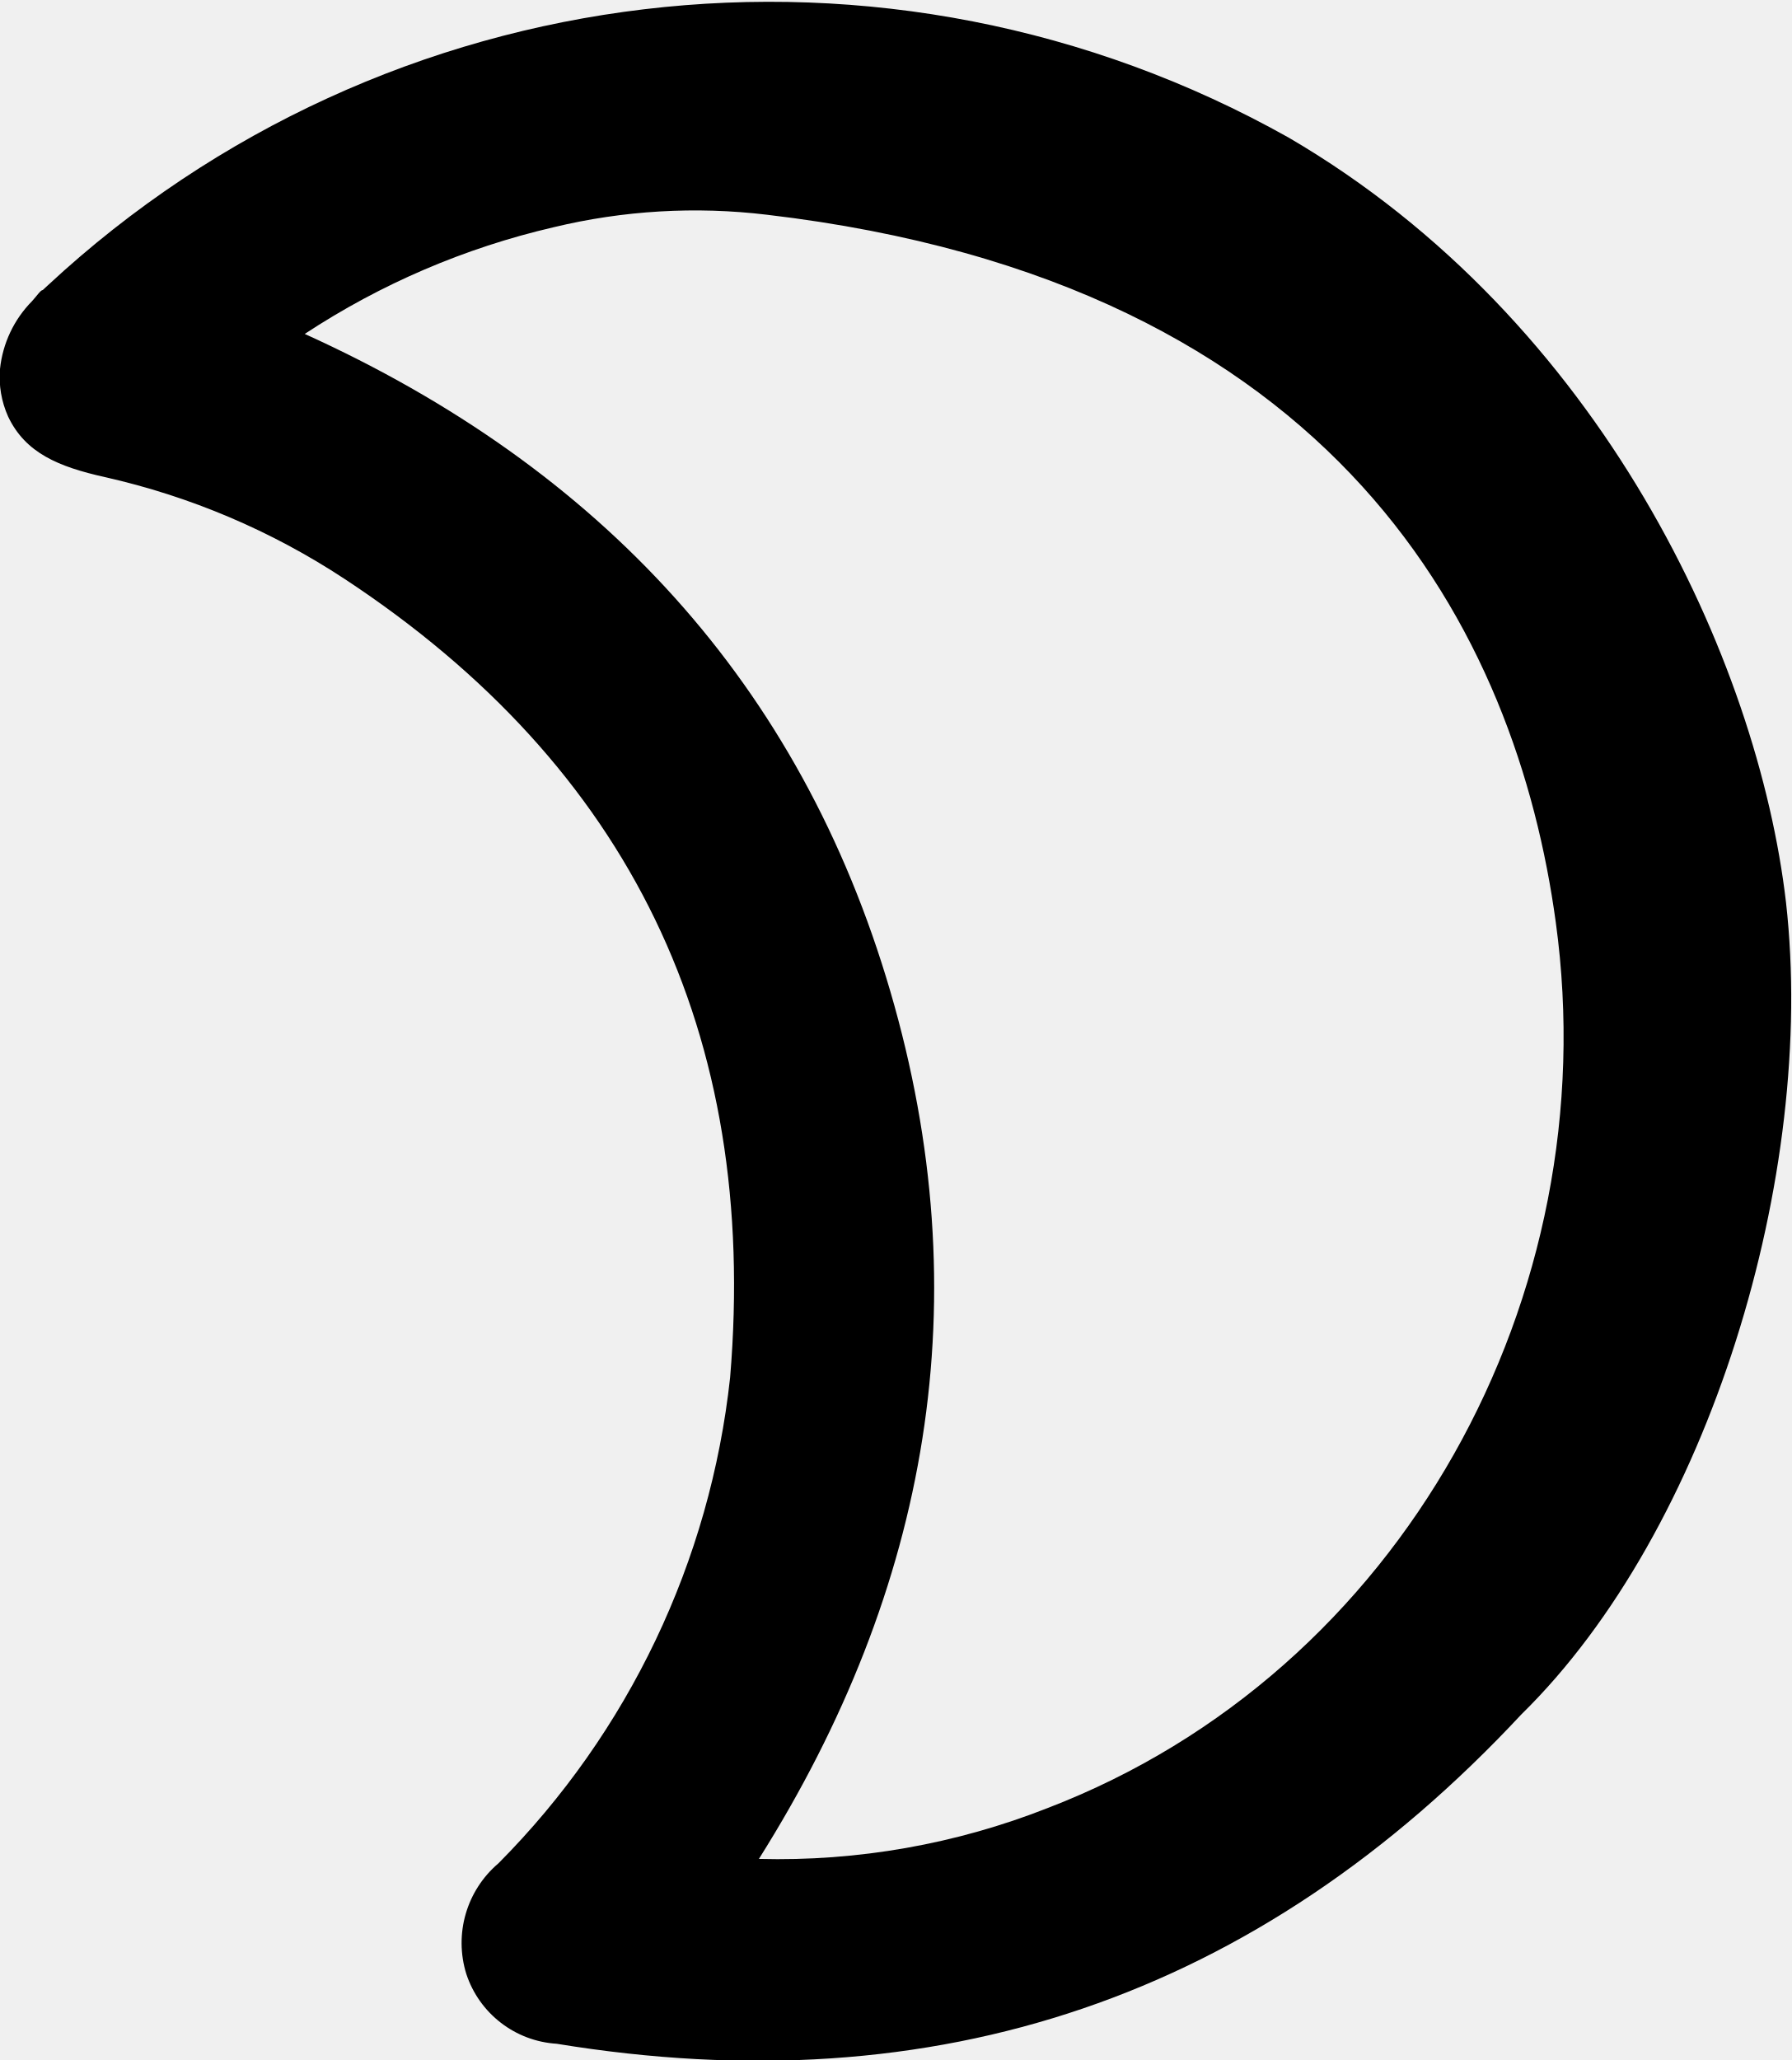
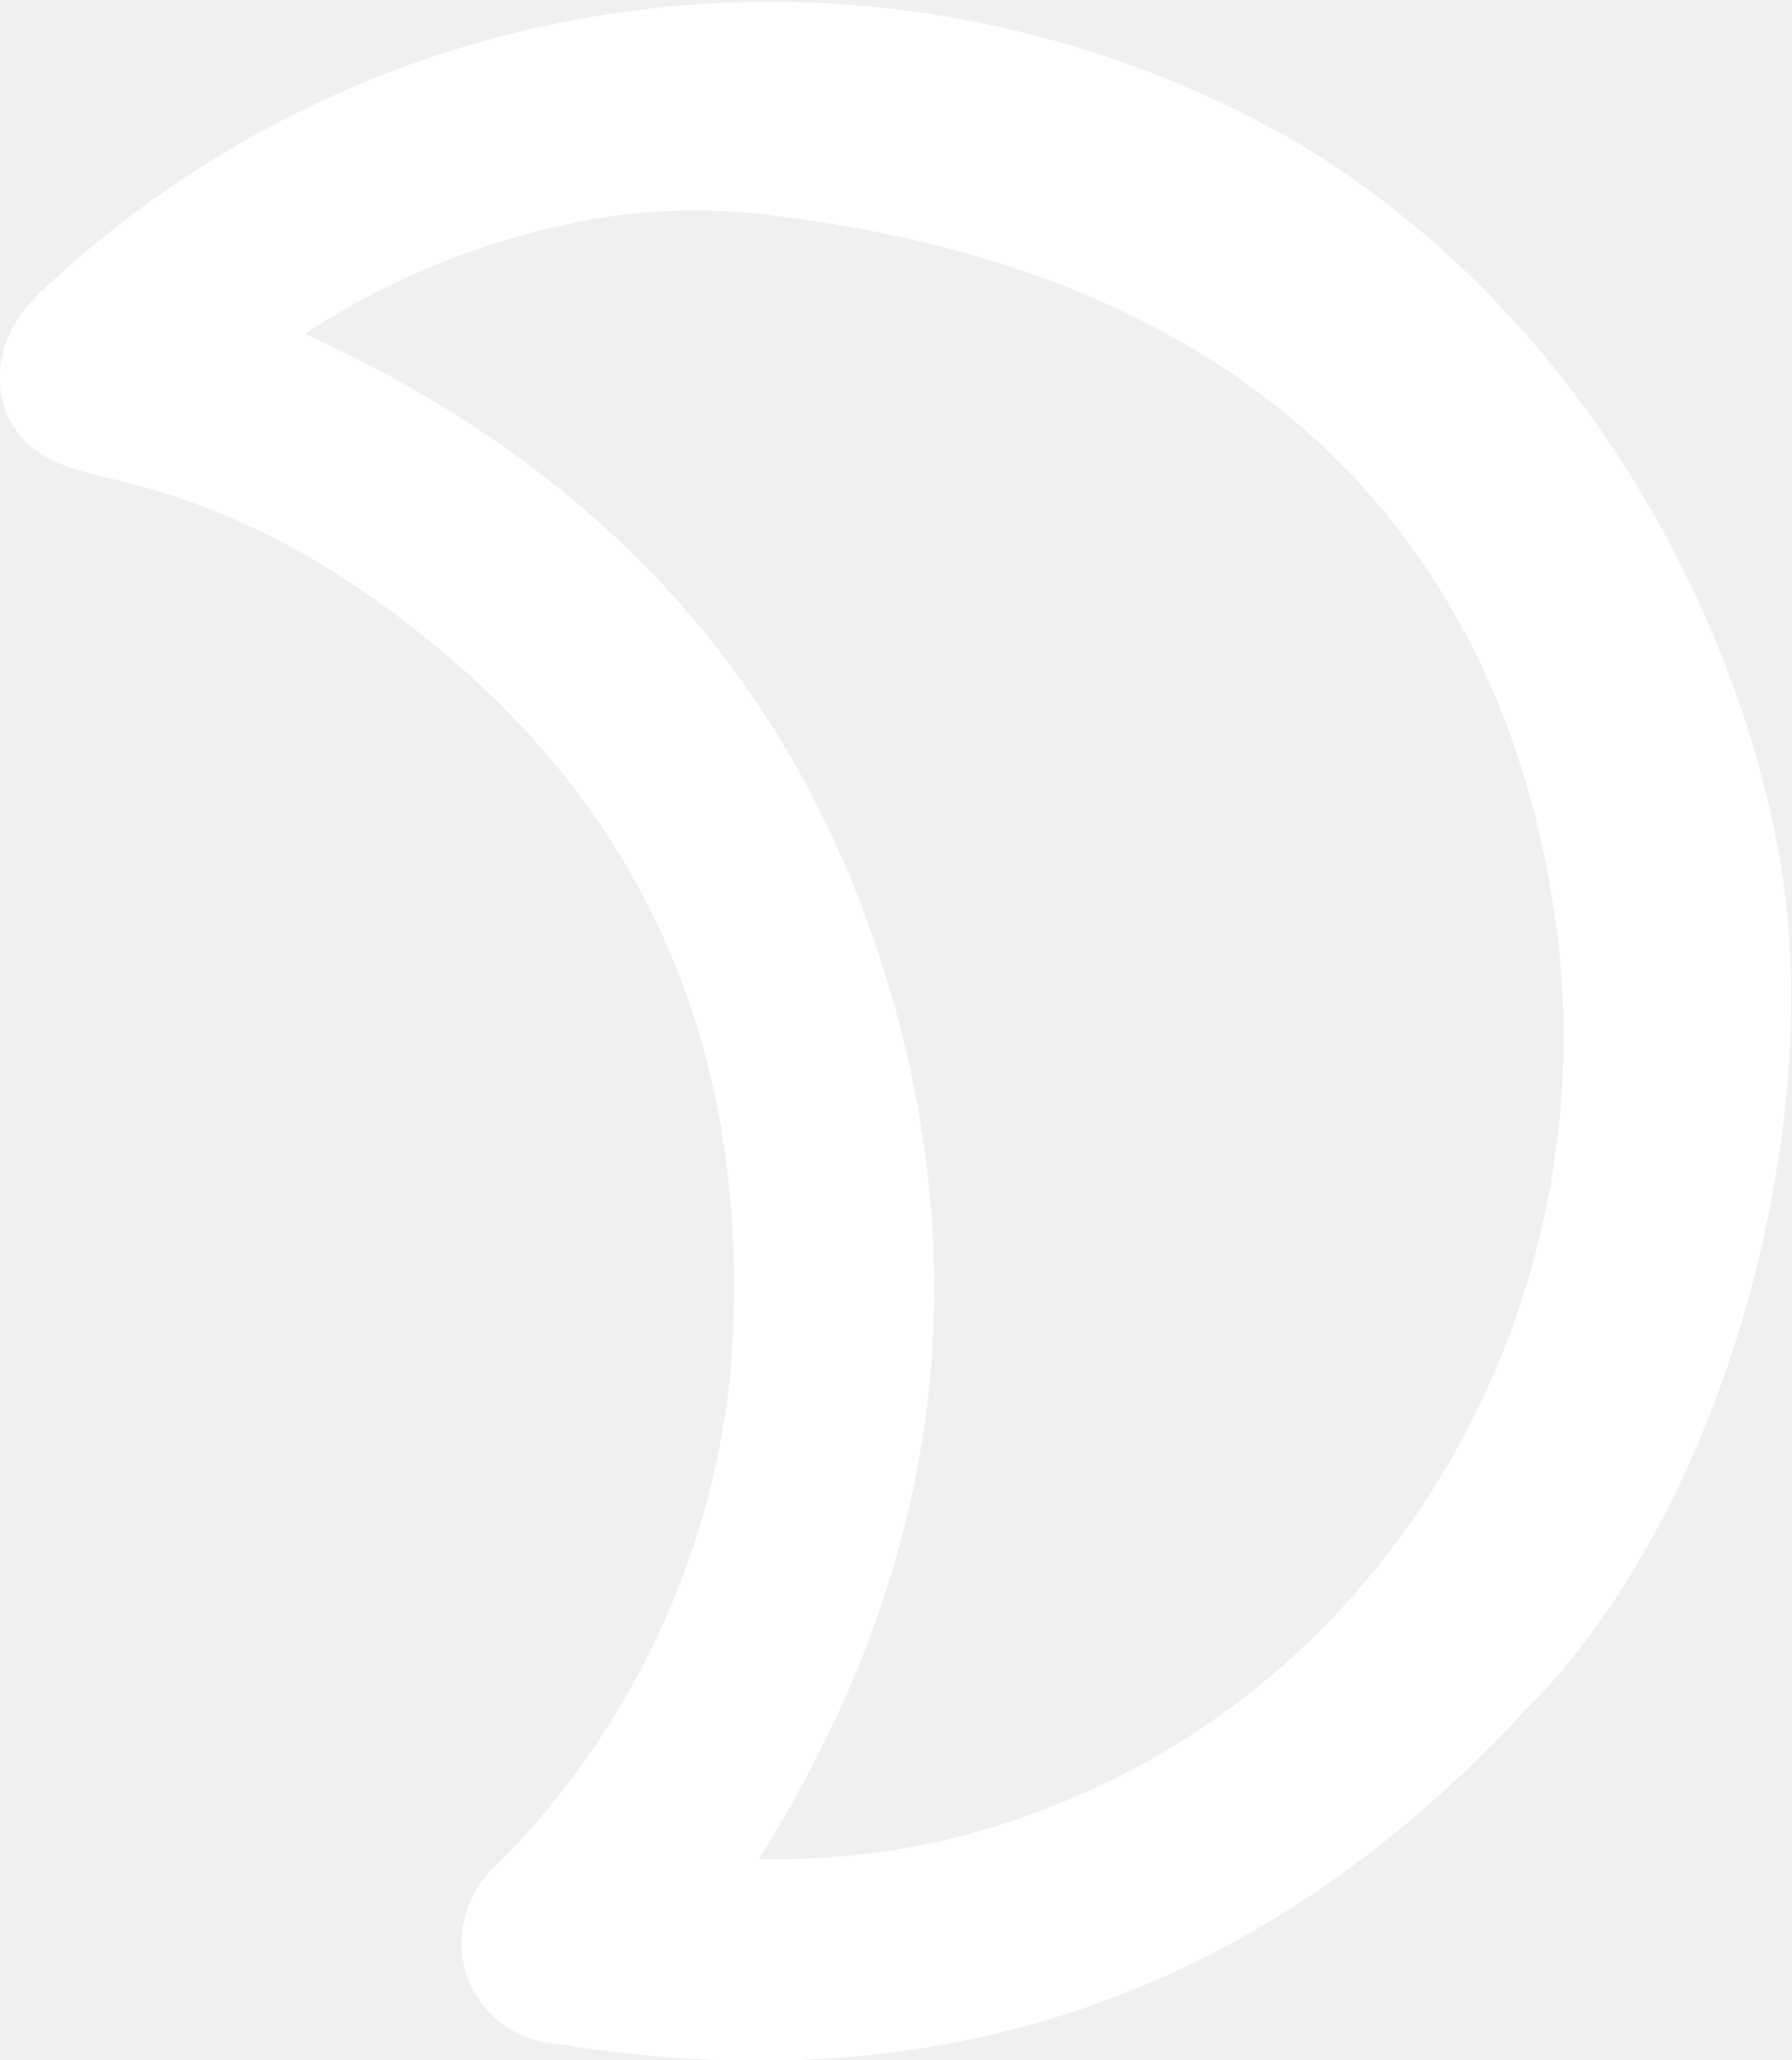
<svg xmlns="http://www.w3.org/2000/svg" viewBox="0 0 48.56 55.83">
  <g id="Layer_2" data-name="Layer 2">
    <g id="Layer_1-2" data-name="Layer 1">
-       <path d="M2.84,12.93a19.66,19.66,0,0,1,6.5,2.76C17.07,20.78,20.57,28,19.79,37.33A22.05,22.05,0,0,1,13.51,50.5a2.83,2.83,0,0,0-.87,3,2.76,2.76,0,0,0,2.45,1.89c10.31,1.69,19-1.26,26.15-8.93,5.1-5,8-14.64,7.17-22-.76-6.55-5-15.78-13.48-20.73a28.74,28.74,0,0,0-33.63,4l-.14.13c-.06,0-.17.17-.29.3A3.07,3.07,0,0,0,0,10a2.61,2.61,0,0,0,.22,1.29C.69,12.28,1.59,12.65,2.84,12.93ZM15,6.16h0a16.35,16.35,0,0,1,5.79-.34C36.36,7.65,41.11,17.22,42.17,25,43.56,35.13,38,45.31,28.4,49a19.93,19.93,0,0,1-7.83,1.38c4.63-7.35,6-15.19,3.56-23.52S16.27,12.68,8.26,9.05A20.83,20.83,0,0,1,15,6.16Z" />
+       <path fill="white" d="M2.84,12.93a19.66,19.66,0,0,1,6.5,2.76C17.07,20.78,20.57,28,19.79,37.33A22.05,22.05,0,0,1,13.51,50.5a2.83,2.83,0,0,0-.87,3,2.76,2.76,0,0,0,2.45,1.89c10.31,1.69,19-1.26,26.15-8.93,5.1-5,8-14.64,7.17-22-.76-6.55-5-15.78-13.48-20.73a28.74,28.74,0,0,0-33.63,4l-.14.13c-.06,0-.17.17-.29.3A3.07,3.07,0,0,0,0,10a2.61,2.61,0,0,0,.22,1.29C.69,12.28,1.59,12.65,2.84,12.93ZM15,6.16h0a16.35,16.35,0,0,1,5.79-.34C36.36,7.65,41.11,17.22,42.17,25,43.56,35.13,38,45.31,28.4,49a19.93,19.93,0,0,1-7.83,1.38c4.63-7.35,6-15.19,3.56-23.52S16.27,12.68,8.26,9.05A20.83,20.83,0,0,1,15,6.16Z" />
    </g>
  </g>
</svg>
